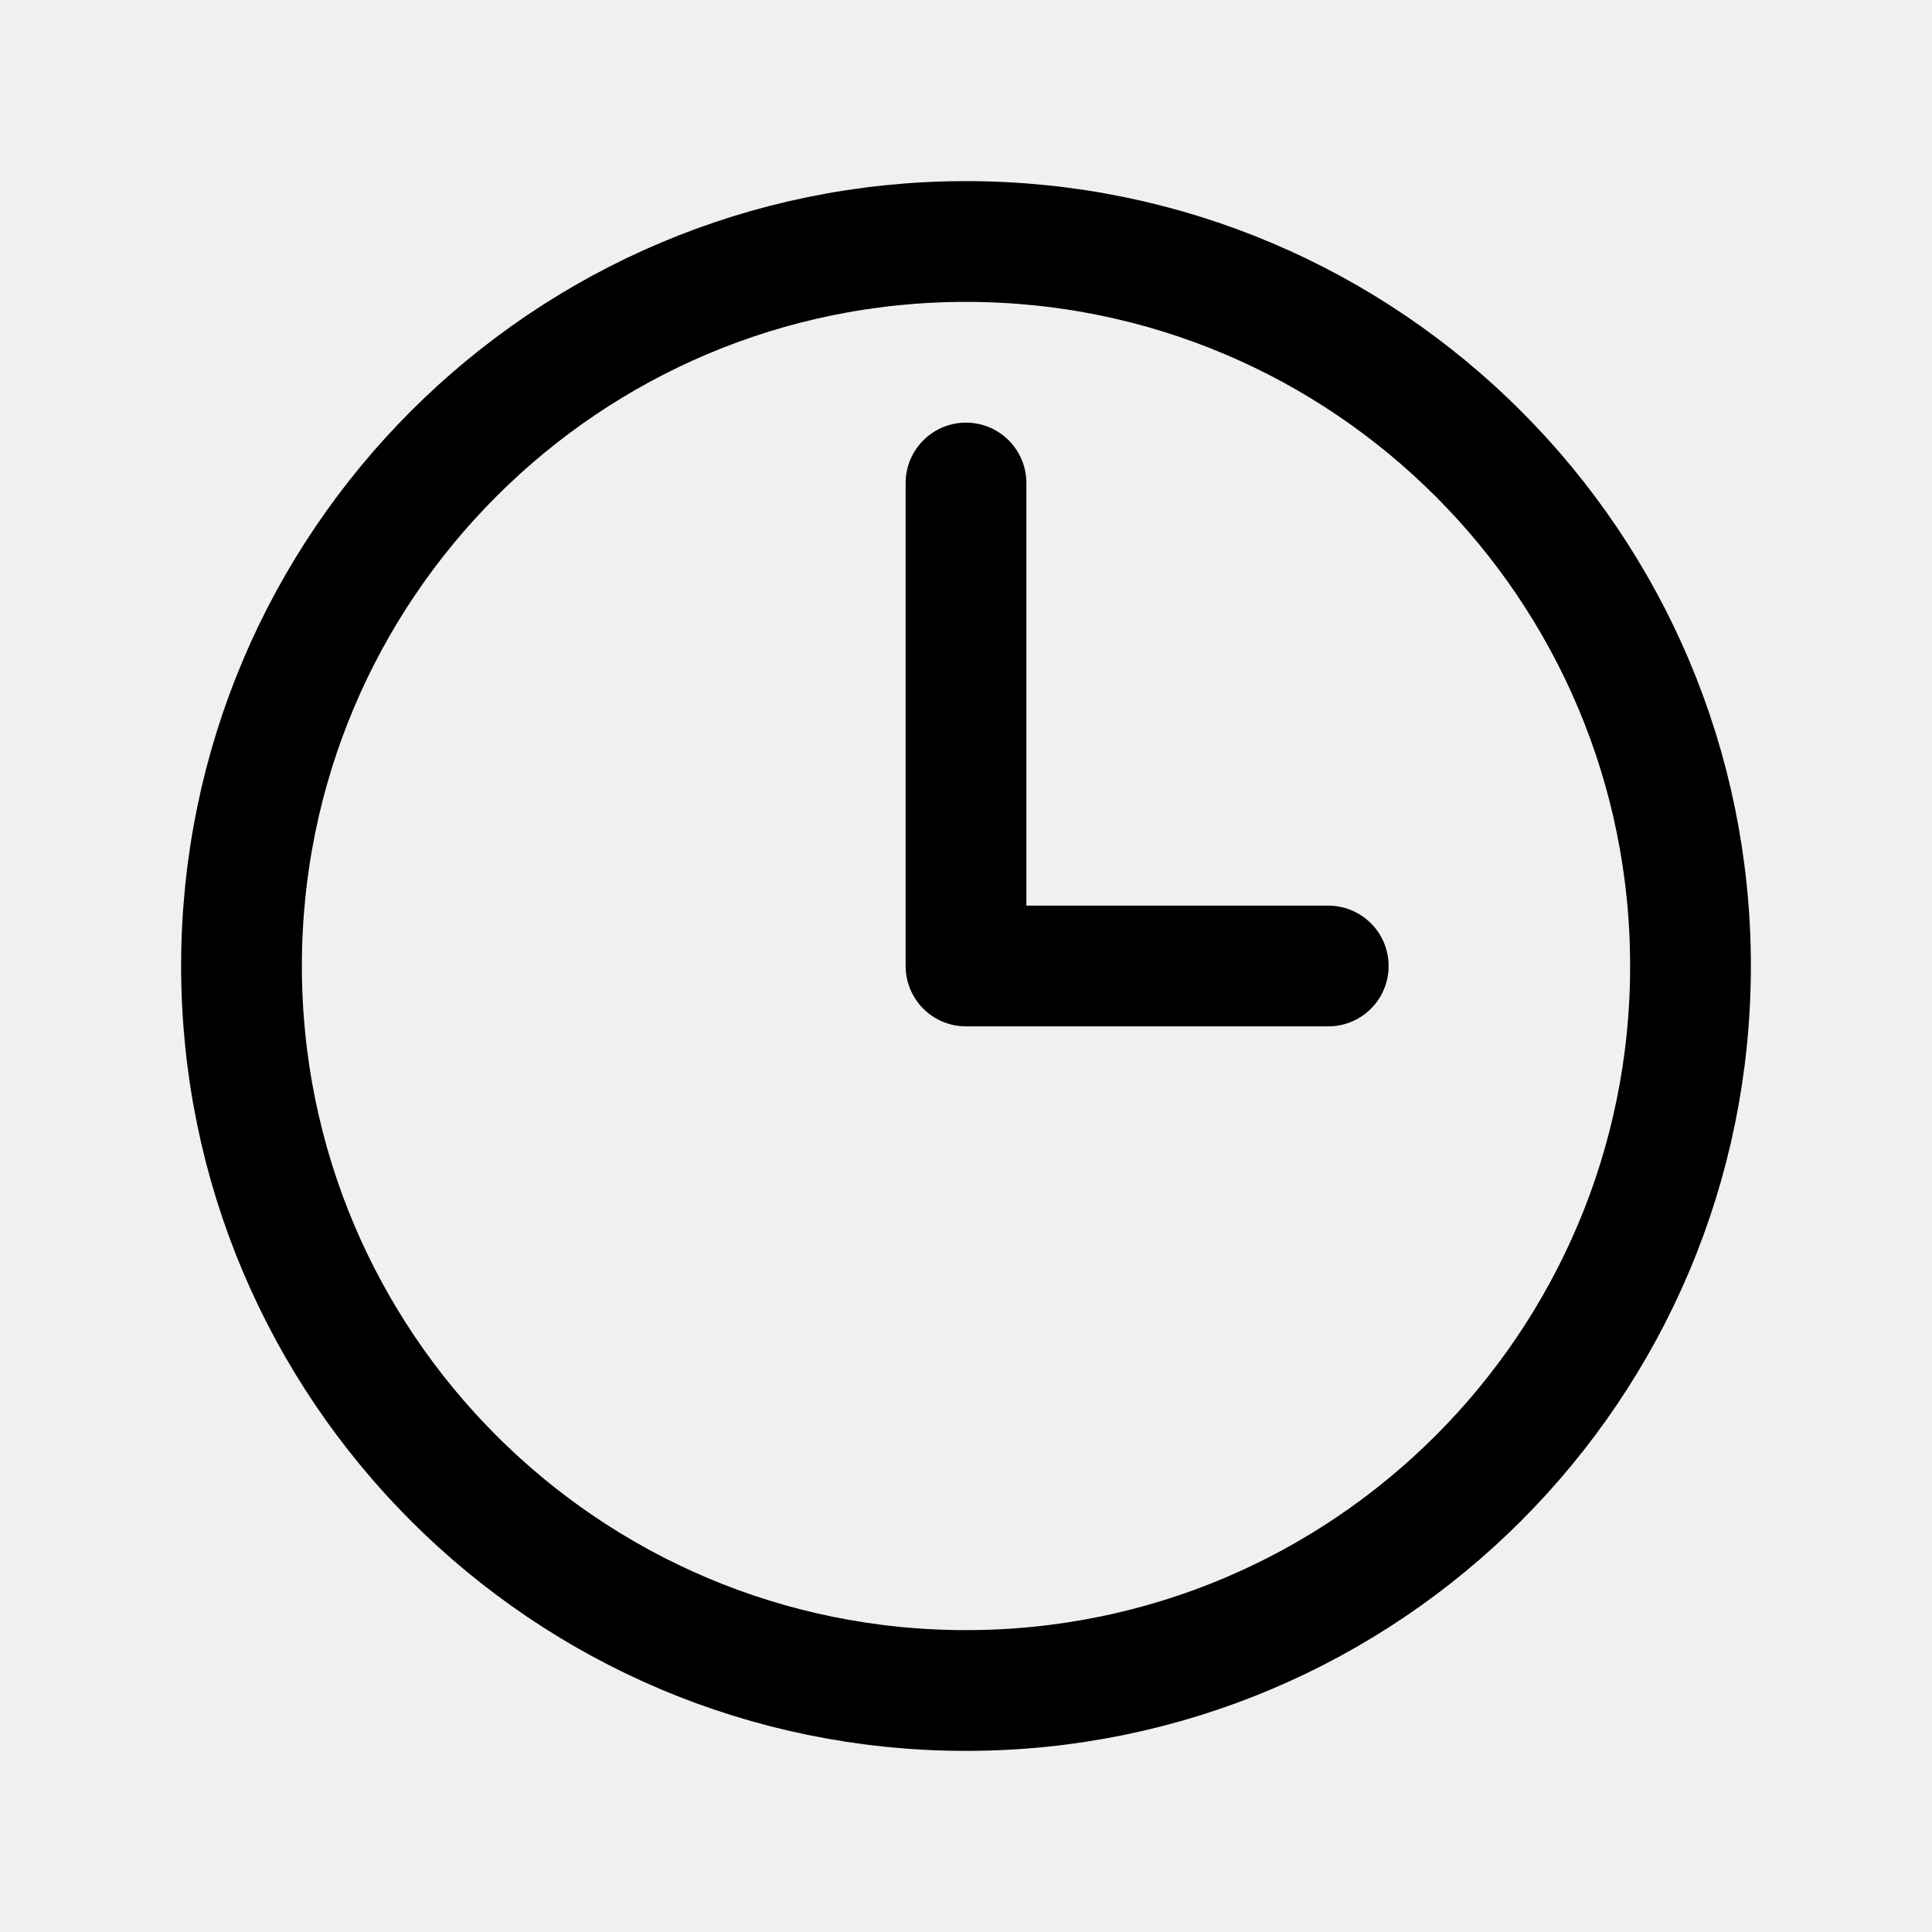
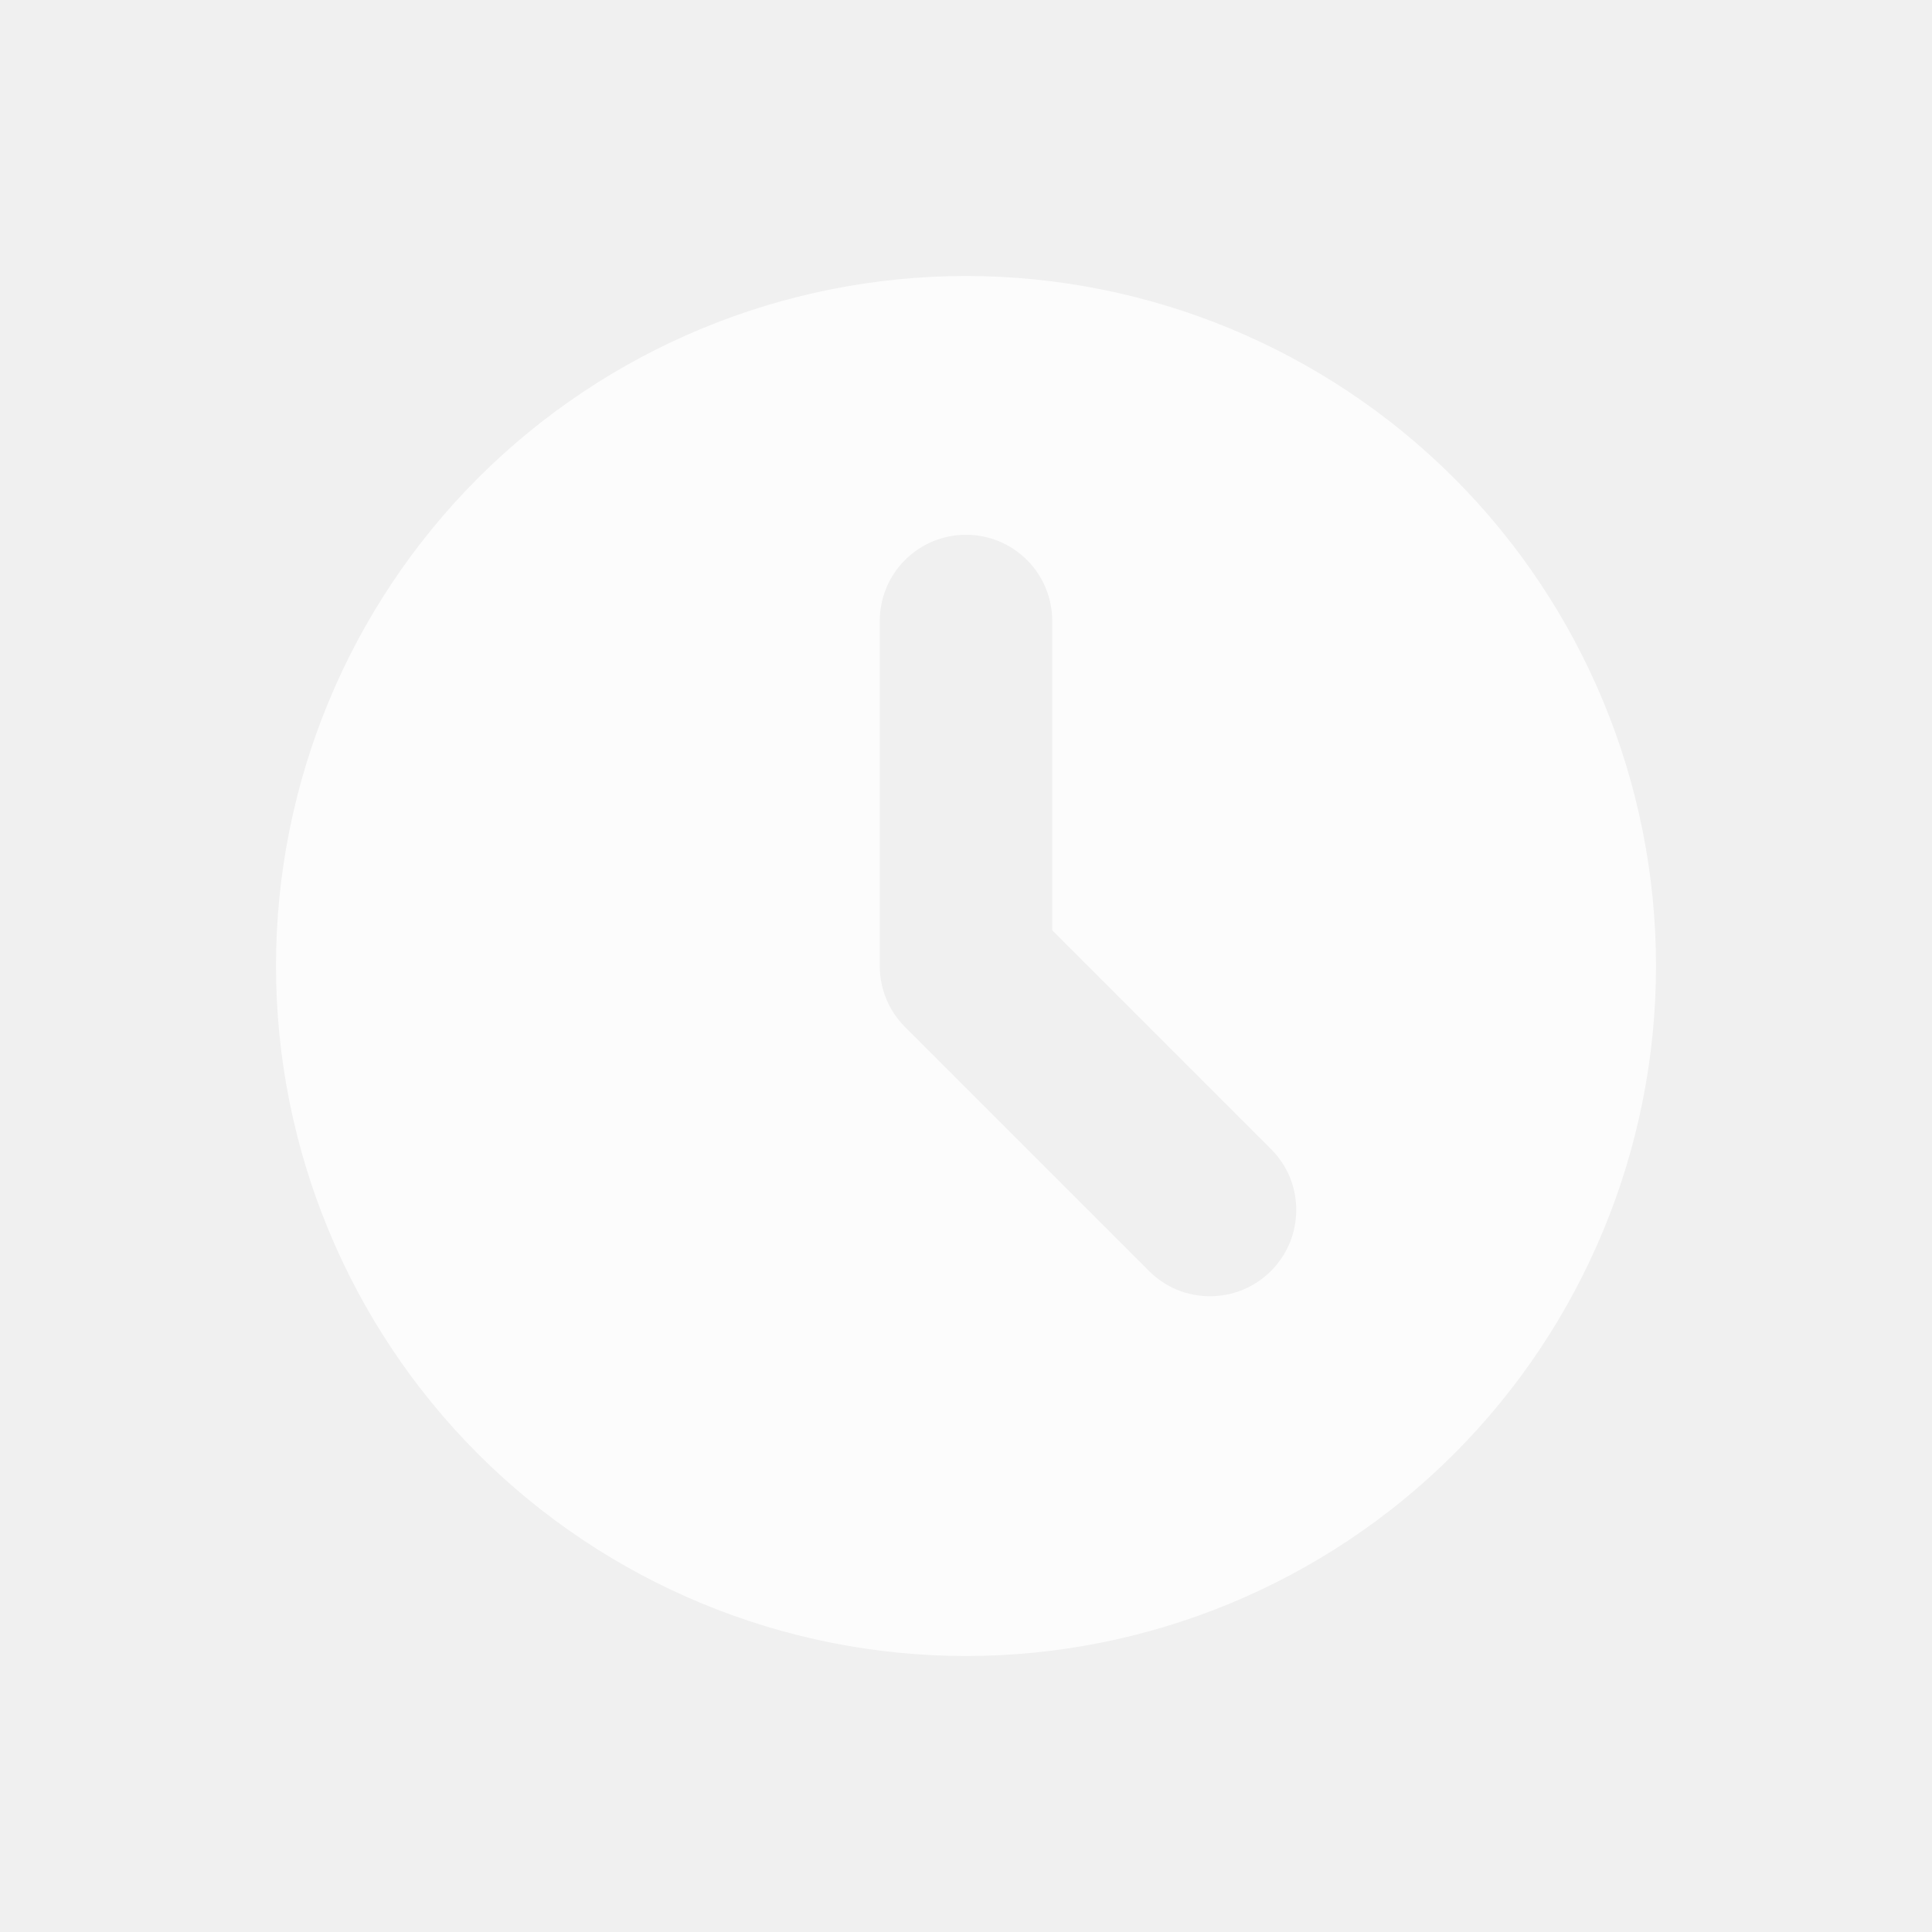
- <svg xmlns="http://www.w3.org/2000/svg" fill="none" viewBox="0 0 24 24" stroke-width="1.5" stroke="currentColor" class="size-6">
-   <path stroke-linecap="round" stroke-linejoin="round" d="M12 6v6h4.5m4.5 0a9 9 0 1 1-18 0 9 9 0 0 1 18 0Z" />
+ <svg xmlns="http://www.w3.org/2000/svg" width="14" height="14" viewBox="0 0 14 14" fill="none">
+   <g opacity="0.8">
+     <path fill-rule="evenodd" clip-rule="evenodd" d="M7 12C8.326 12 9.598 11.473 10.536 10.536C11.473 9.598 12 8.326 12 7C12 5.674 11.473 4.402 10.536 3.464C9.598 2.527 8.326 2 7 2C5.674 2 4.402 2.527 3.464 3.464C2.527 4.402 2 5.674 2 7C2 8.326 2.527 9.598 3.464 10.536C4.402 11.473 5.674 12 7 12ZM7.625 4.5C7.625 4.334 7.559 4.175 7.442 4.058C7.325 3.941 7.166 3.875 7 3.875C6.834 3.875 6.675 3.941 6.558 4.058C6.441 4.175 6.375 4.334 6.375 4.5V7C6.375 7.166 6.441 7.325 6.558 7.442L8.326 9.21C8.384 9.268 8.453 9.314 8.528 9.346C8.604 9.377 8.686 9.393 8.768 9.393C8.85 9.393 8.931 9.377 9.007 9.346C9.083 9.314 9.152 9.268 9.21 9.21C9.268 9.152 9.314 9.083 9.346 9.007C9.377 8.931 9.393 8.85 9.393 8.768C9.393 8.686 9.377 8.604 9.346 8.528C9.314 8.453 9.268 8.384 9.21 8.326L7.625 6.741V4.5Z" fill="white" />
+   </g>
</svg>
